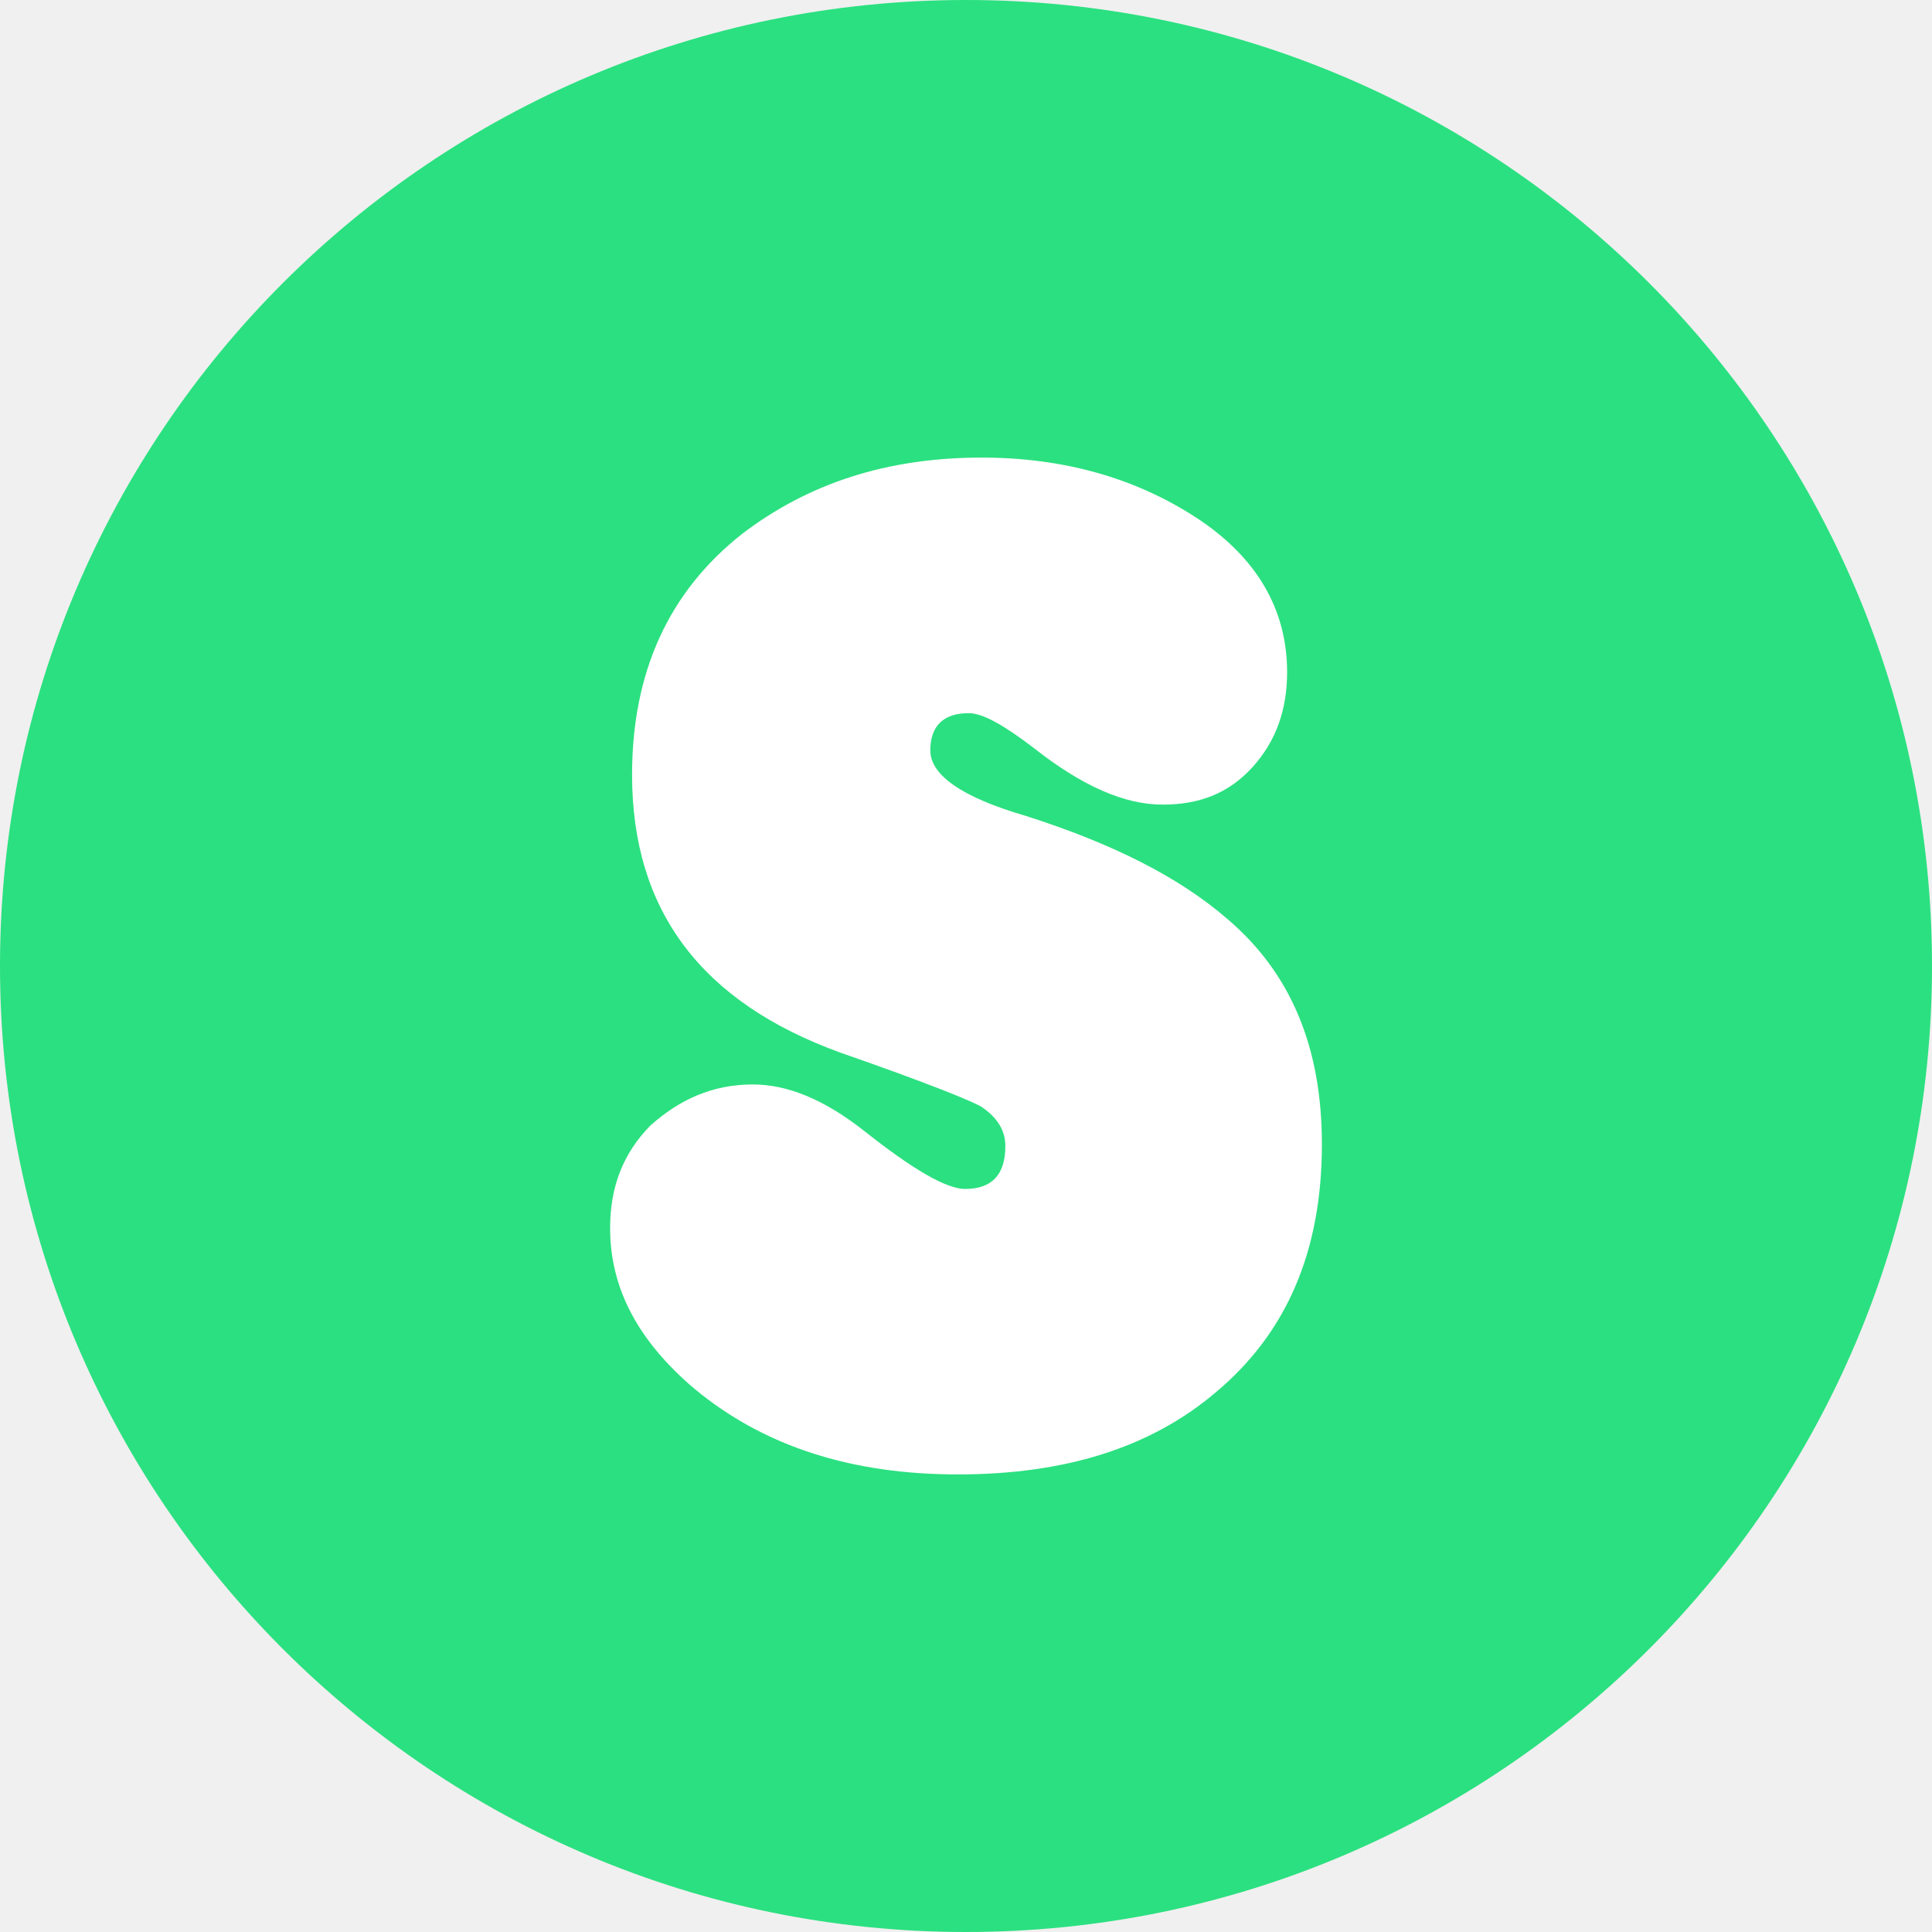
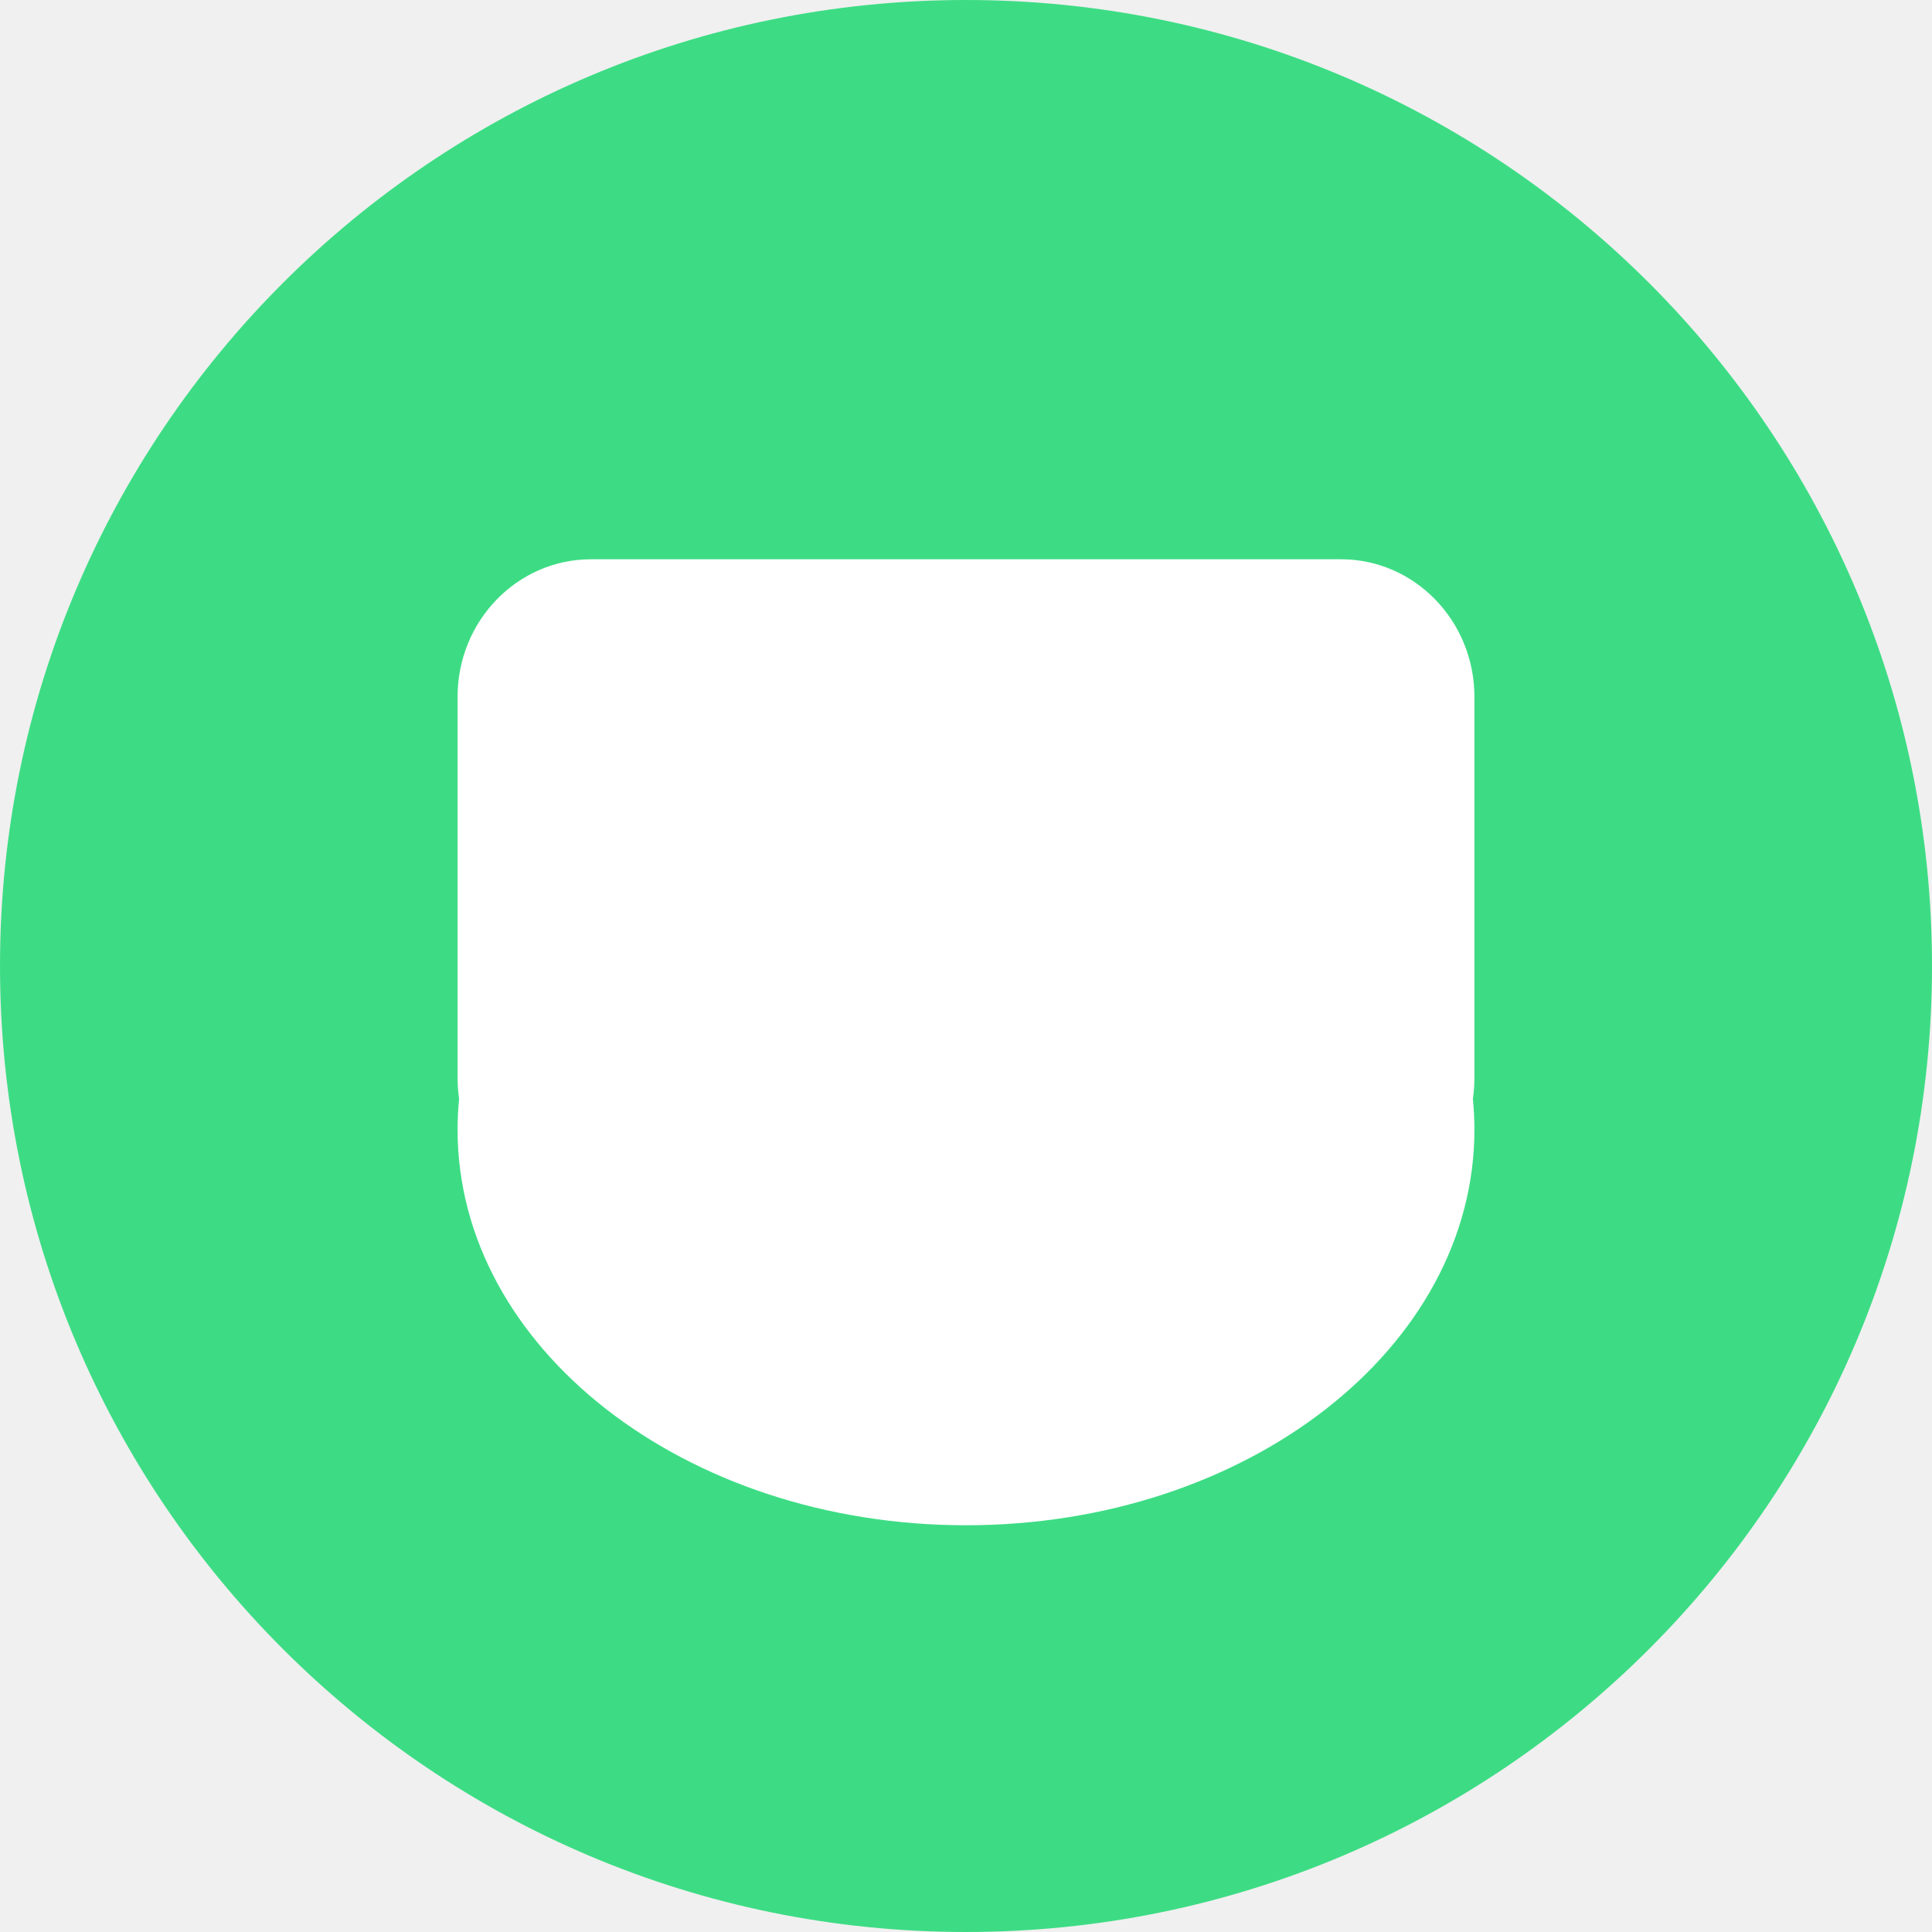
<svg xmlns="http://www.w3.org/2000/svg" width="38" height="38" viewBox="0 0 38 38" fill="none">
-   <path fill-rule="evenodd" clip-rule="evenodd" d="M19 38C29.493 38 38 29.493 38 19C38 8.507 29.493 0 19 0C8.507 0 0 8.507 0 19C0 29.493 8.507 38 19 38Z" fill="#2BE080" />
-   <path d="M14.807 21.33C15.491 21.33 16.211 21.624 17.003 22.248C17.974 23.018 18.622 23.385 18.982 23.385C19.522 23.385 19.774 23.092 19.774 22.541C19.774 22.248 19.63 21.991 19.306 21.771C19.126 21.661 18.226 21.294 16.535 20.706C13.8 19.716 12.432 17.917 12.432 15.239C12.432 13.22 13.152 11.642 14.591 10.505C15.887 9.514 17.434 9 19.306 9C20.925 9 22.329 9.404 23.517 10.174C24.704 10.945 25.316 11.973 25.316 13.22C25.316 13.954 25.1 14.578 24.632 15.092C24.165 15.605 23.589 15.826 22.869 15.826C22.113 15.826 21.285 15.459 20.35 14.725C19.774 14.284 19.342 14.027 19.054 14.027C18.55 14.027 18.298 14.284 18.298 14.761C18.298 15.239 18.91 15.679 20.17 16.046C21.897 16.596 23.193 17.257 24.128 18.064C25.388 19.128 26 20.596 26 22.505C26 24.596 25.316 26.211 23.913 27.385C22.617 28.486 20.925 29 18.838 29C16.751 29 15.023 28.45 13.655 27.312C12.576 26.395 12 25.367 12 24.156C12 23.349 12.252 22.688 12.792 22.138C13.368 21.624 14.015 21.33 14.807 21.33Z" fill="white" />
+   <path d="M0 19C0 8.507 8.507 0 19 0C29.493 0 38 8.507 38 19C38 29.493 29.493 38 19 38C8.507 38 0 29.493 0 19Z" fill="#3DDC84" />
+   <path d="M26.375 11H11.625C10.175 11 9 12.212 9 13.706V21.203C9 21.342 9.01 21.479 9.03 21.612C9.01 21.812 9 22.014 9 22.218C9 26.515 13.477 30 19 30C24.523 30 29 26.515 29 22.218C29 22.014 28.989 21.812 28.97 21.612C28.989 21.479 29 21.342 29 21.203V13.706C29 12.212 27.824 11 26.375 11Z" fill="white" />
</svg>
